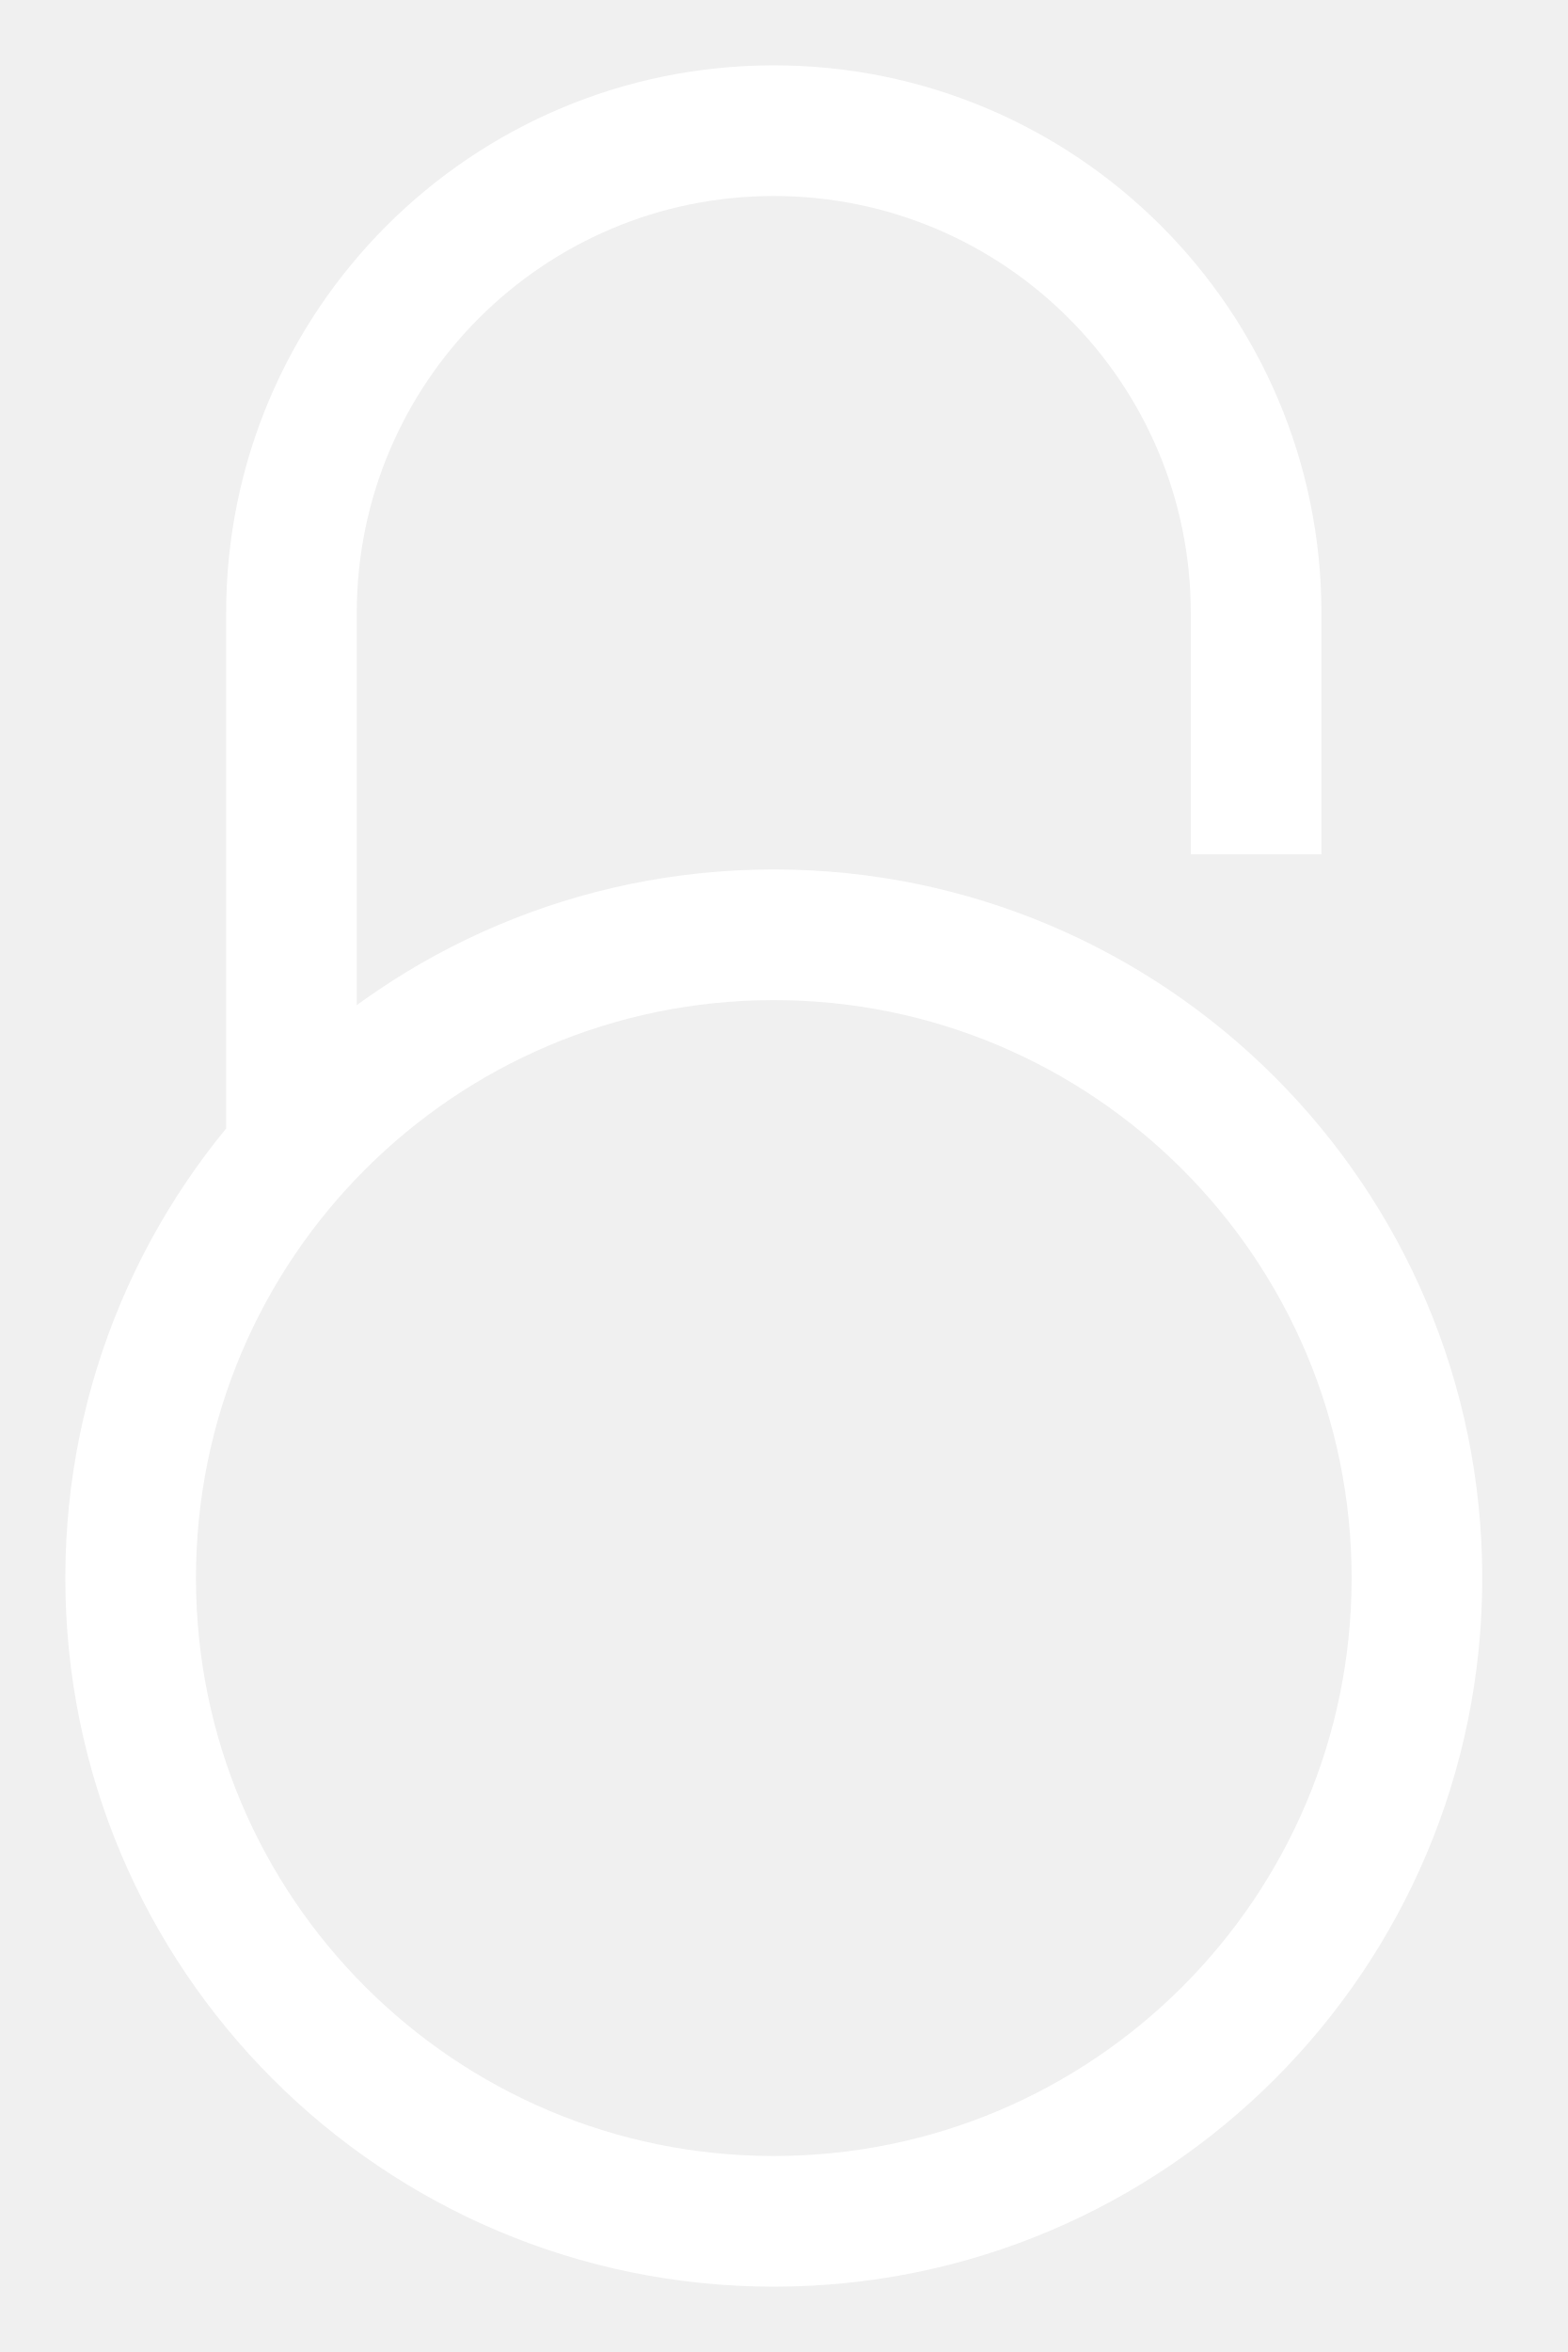
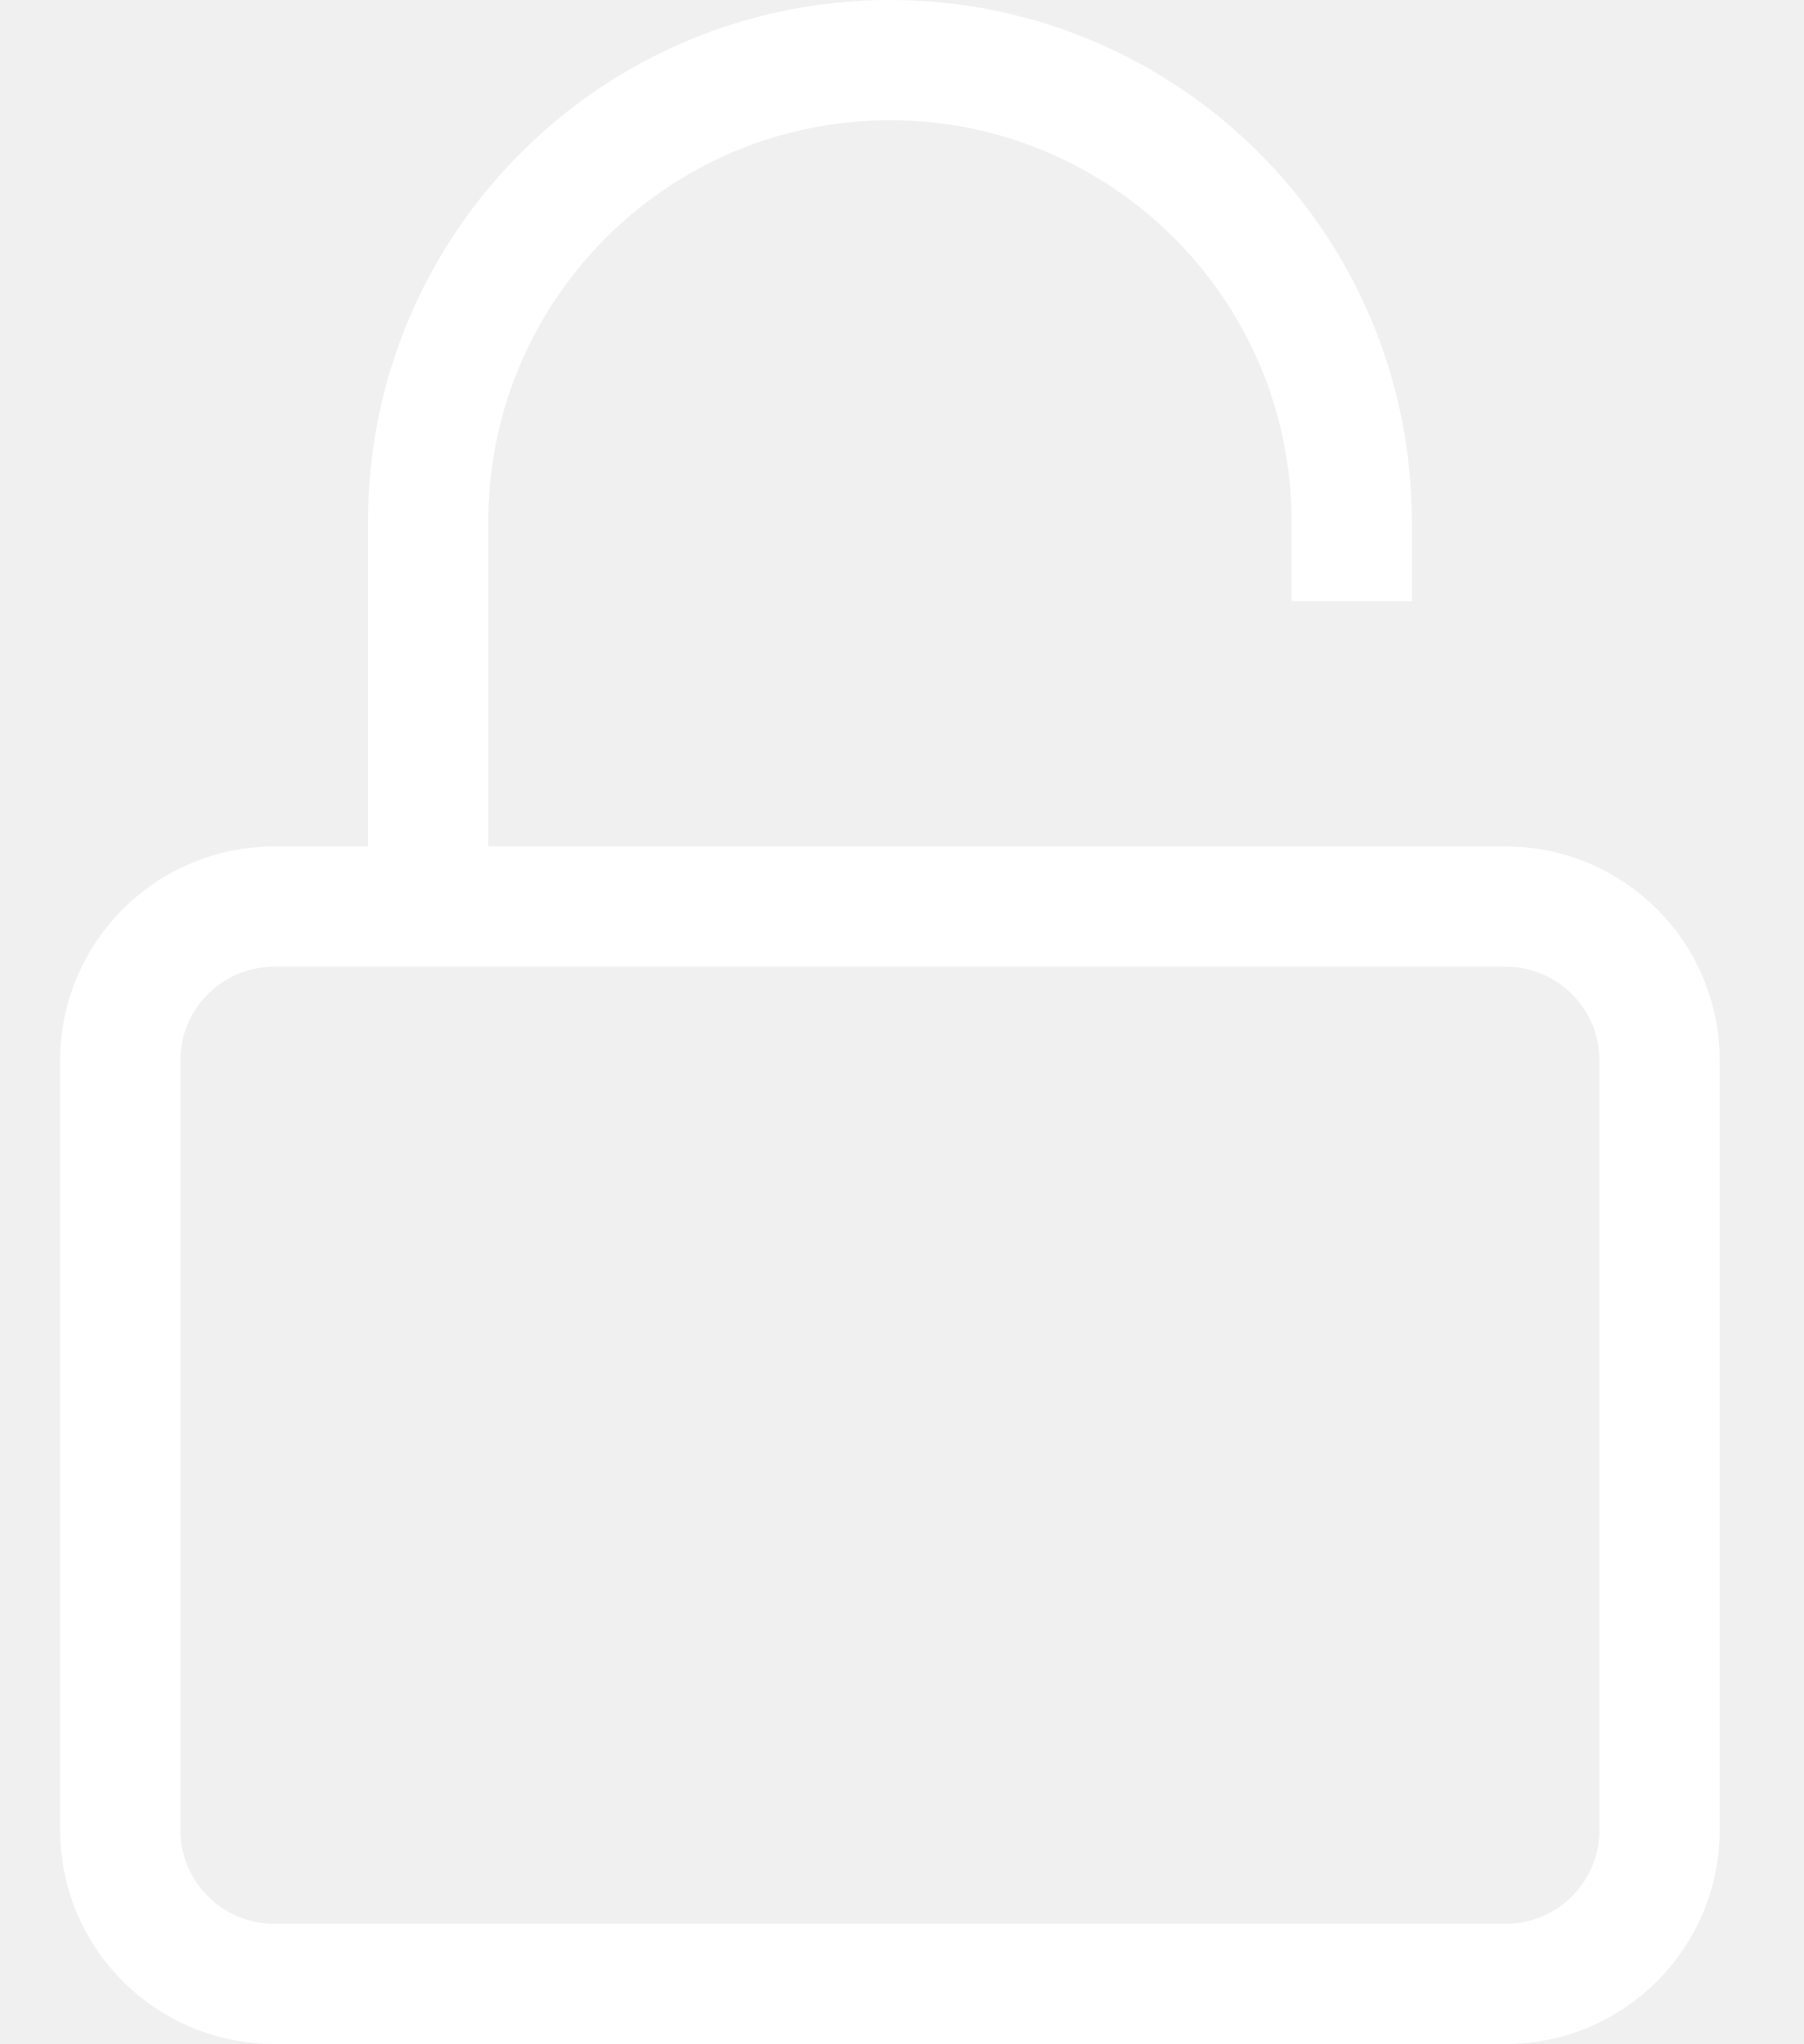
- <svg xmlns="http://www.w3.org/2000/svg" width="12" height="18" viewBox="0 0 12 18" fill="none">
-   <path d="M2.231 9V4.692C2.231 2.653 3.884 1 5.923 1C7.962 1 9.615 2.653 9.615 4.692V6.538M10.846 12.077C10.846 14.796 8.642 17 5.923 17C3.204 17 1 14.796 1 12.077C1 9.358 3.204 7.154 5.923 7.154C8.642 7.154 10.846 9.358 10.846 12.077Z" stroke="white" />
+ <svg xmlns="http://www.w3.org/2000/svg" width="15" height="17" viewBox="0 0 15 17" fill="none">
+   <path d="M3.56 7.54V4.34C3.56 2.219 5.279 0.5 7.4 0.5C9.521 0.5 11.24 2.219 11.24 4.34V5M2.28 16.5H12.52C13.227 16.5 13.8 15.927 13.8 15.22V8.82C13.8 8.113 13.227 7.54 12.52 7.54H2.28C1.573 7.54 1 8.113 1 8.82V15.22C1 15.927 1.573 16.5 2.28 16.5Z" stroke="white" />
</svg>
